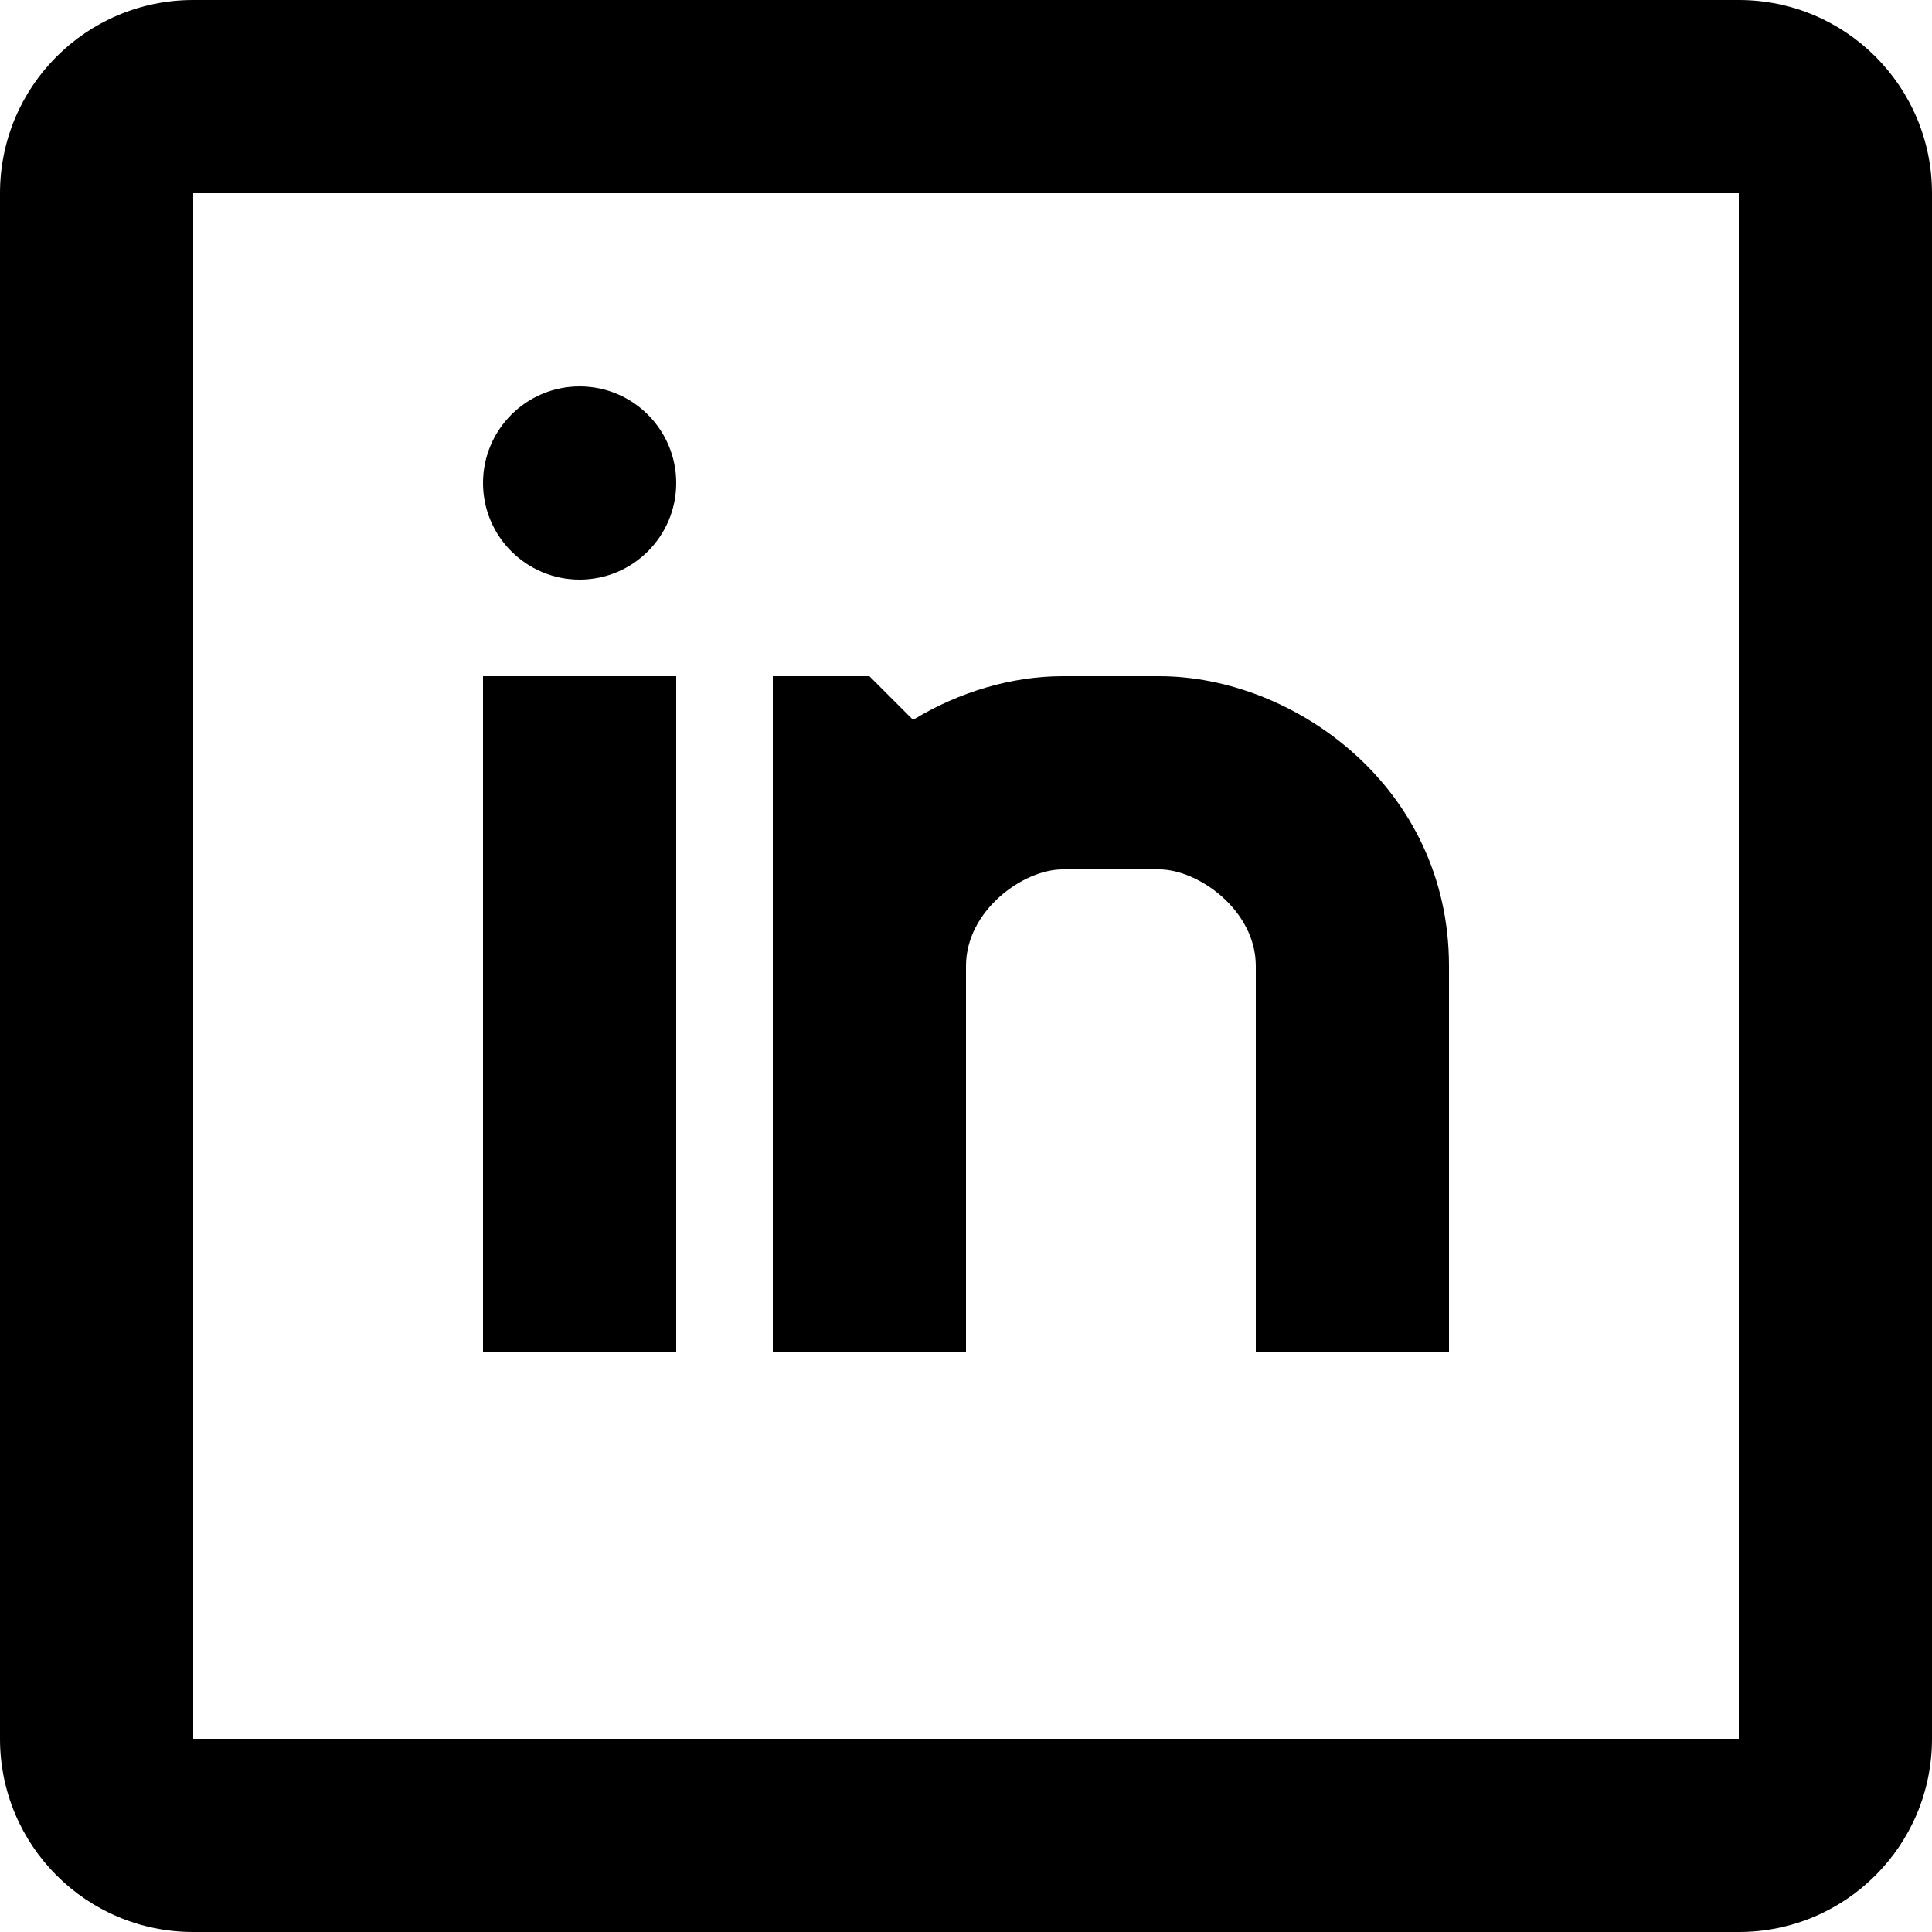
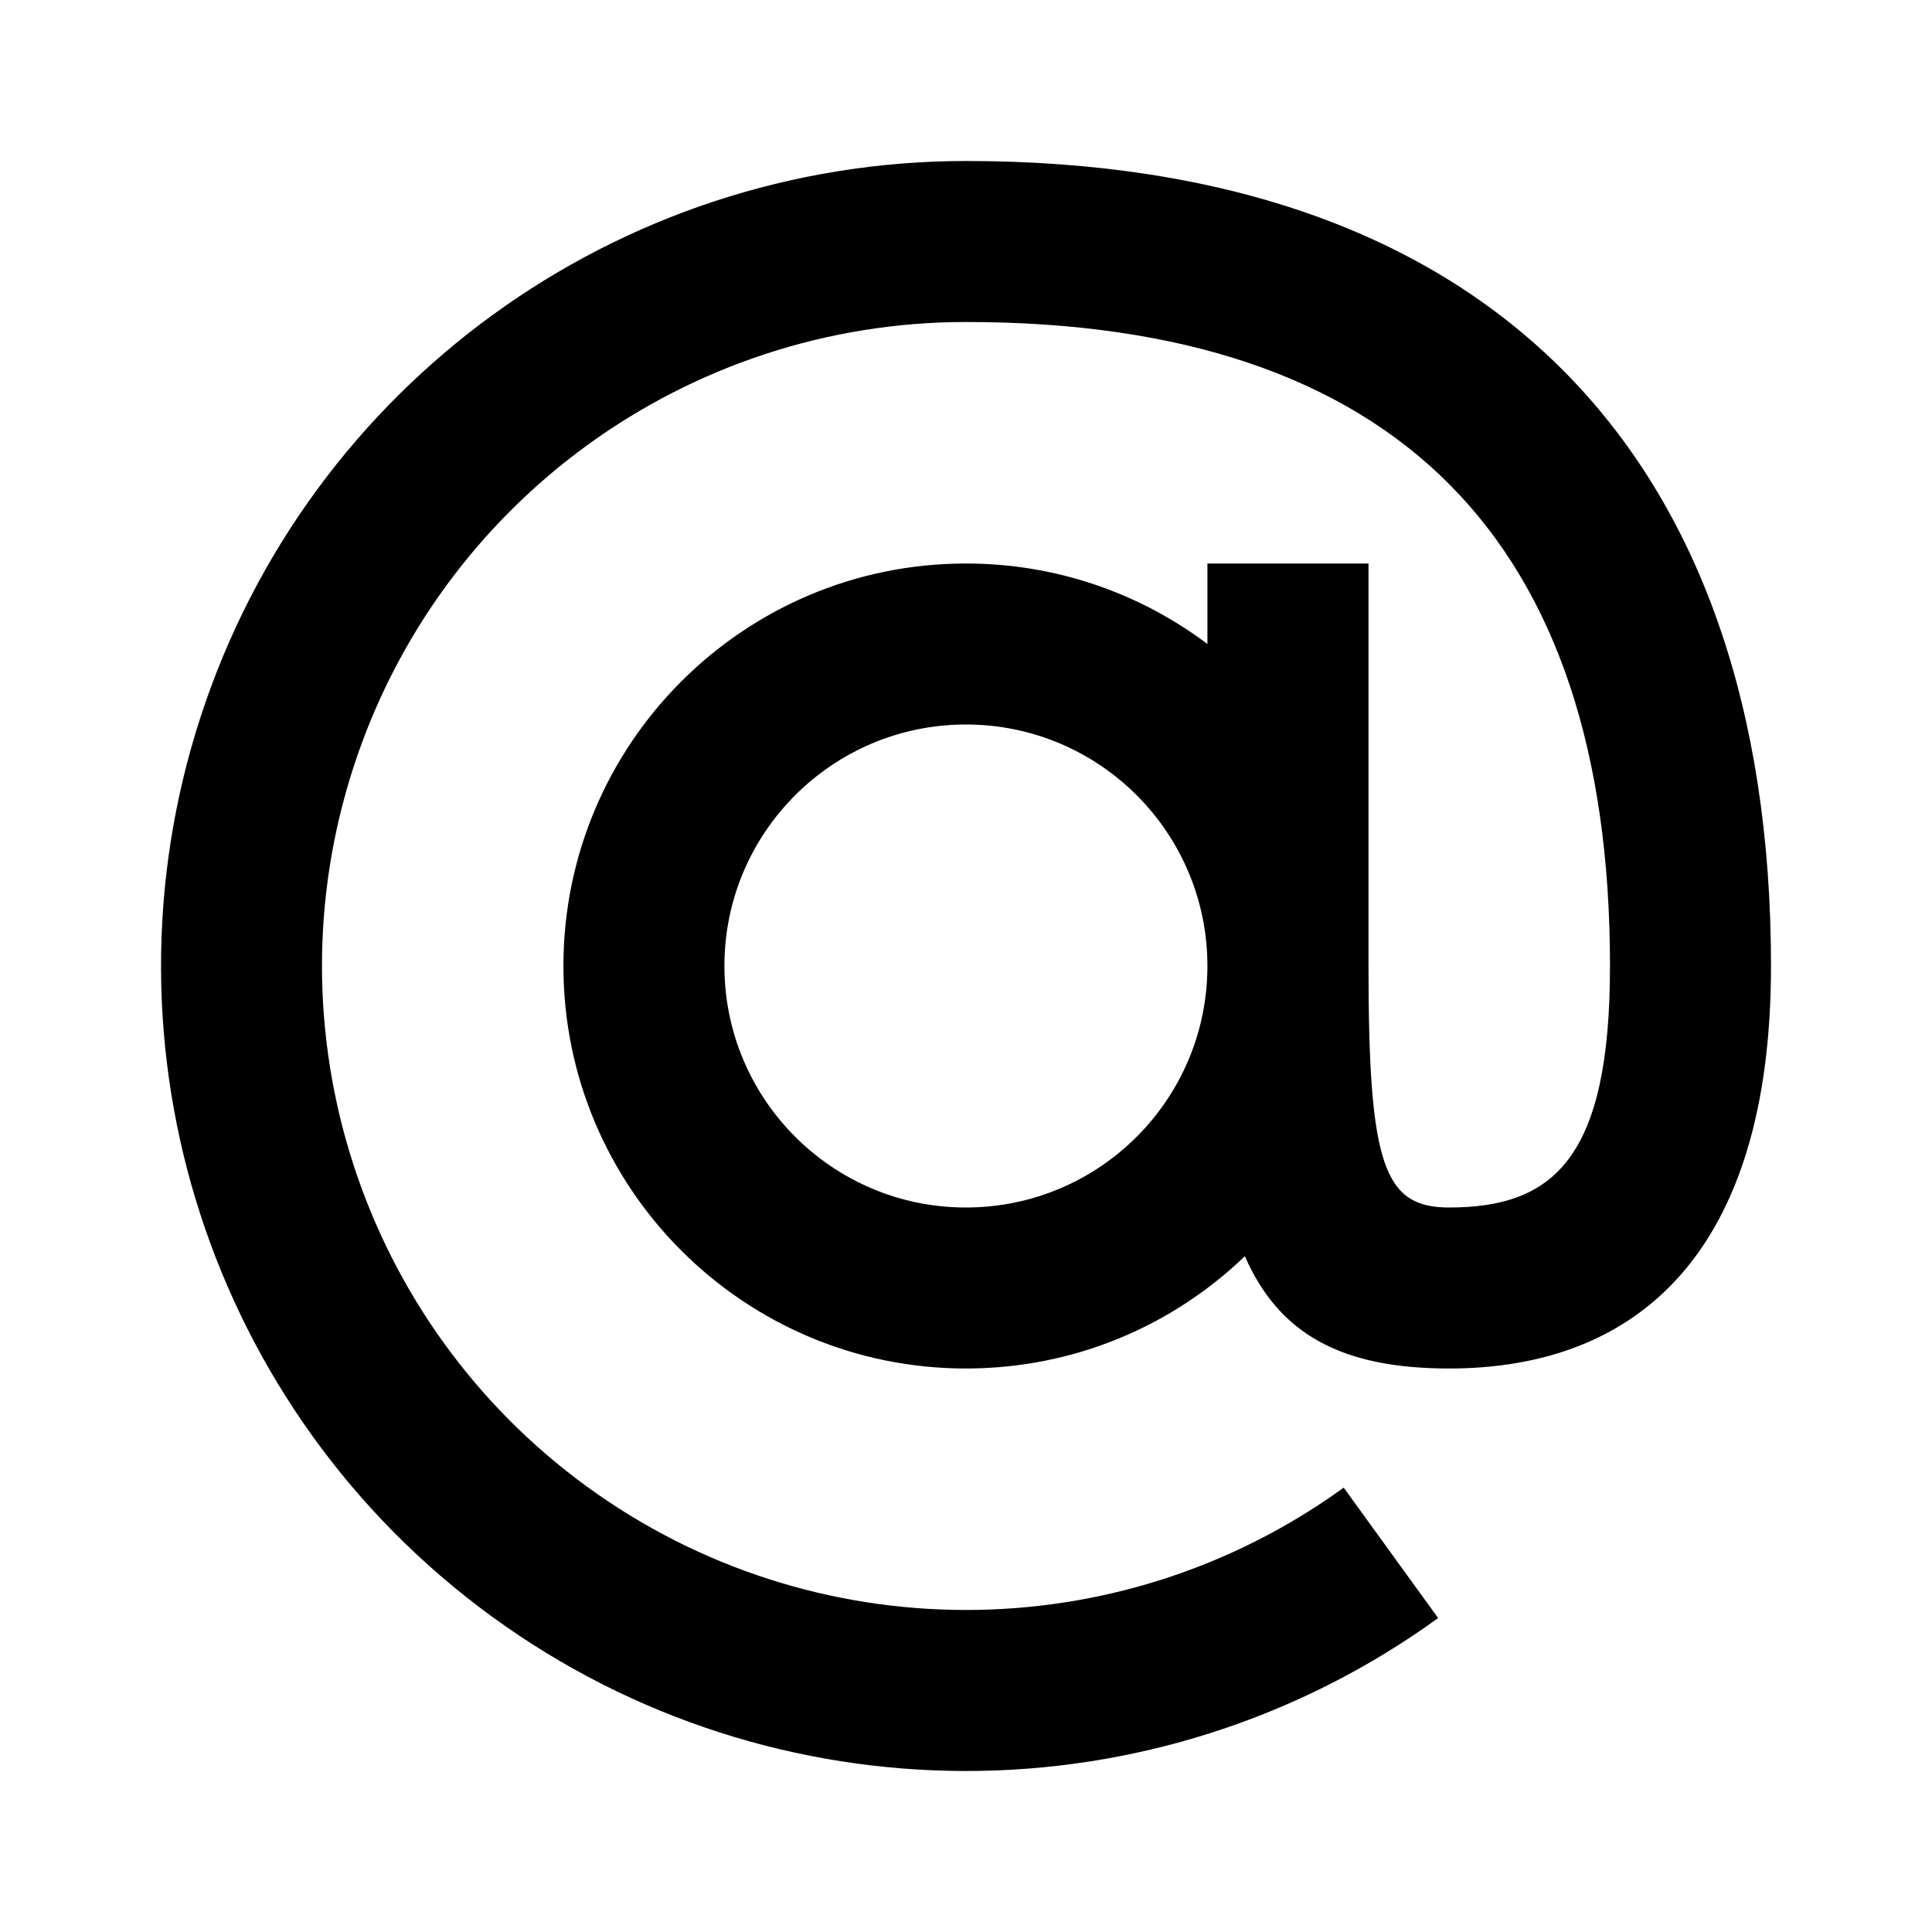
- <svg xmlns="http://www.w3.org/2000/svg" width="20" height="20" viewBox="0 0 20 20">
-   <path fill-rule="evenodd" clip-rule="evenodd" d="M2 0H18C19.105 0 20 0.895 20 2V18C20 19.105 19.105 20 18 20H2C0.895 20 0 19.105 0 18V2C0 0.895 0.895 0 2 0ZM2 2V18H18V2H2ZM11 7C10.482 7 9.935 7.158 9.452 7.452L9 7H8V14H10V10C10 9.424 10.594 9 11 9H12C12.406 9 13 9.424 13 10V14H15V10C15 8.147 13.394 7 12 7H11ZM6 6C6.552 6 7 5.552 7 5C7 4.448 6.552 4 6 4C5.448 4 5 4.448 5 5C5 5.552 5.448 6 6 6ZM5 7V14H7V7H5Z" />
+ <svg xmlns="http://www.w3.org/2000/svg" width="24" height="24" viewBox="0 0 24 24">
+   <path fill-rule="evenodd" clip-rule="evenodd" d="M14.999 7H17V12C17 14.471 17.189 15 18 15C19.304 15 20 14.383 20 12C20 6.711 17.346 4 12 4C8.536 4 5.465 6.23 4.393 9.524C3.321 12.818 4.491 16.428 7.291 18.467C10.092 20.506 13.886 20.511 16.692 18.48L17.865 20.1C14.358 22.639 9.614 22.633 6.114 20.084C2.614 17.535 1.152 13.023 2.492 8.905C3.832 4.788 7.669 2.001 11.999 2C18.461 2 22 5.616 22 12C22 15.545 20.358 17 18 17C16.656 17 15.886 16.567 15.464 15.605C14.566 16.469 13.345 17 11.999 17C9.238 17 6.999 14.761 6.999 12C6.999 9.239 9.238 7 11.999 7C13.125 7 14.164 7.372 14.999 8V7ZM14.999 12C14.999 13.657 13.656 15 11.999 15C10.343 15 8.999 13.657 8.999 12C8.999 10.343 10.343 9 11.999 9C13.656 9 14.999 10.343 14.999 12Z" />
</svg>
